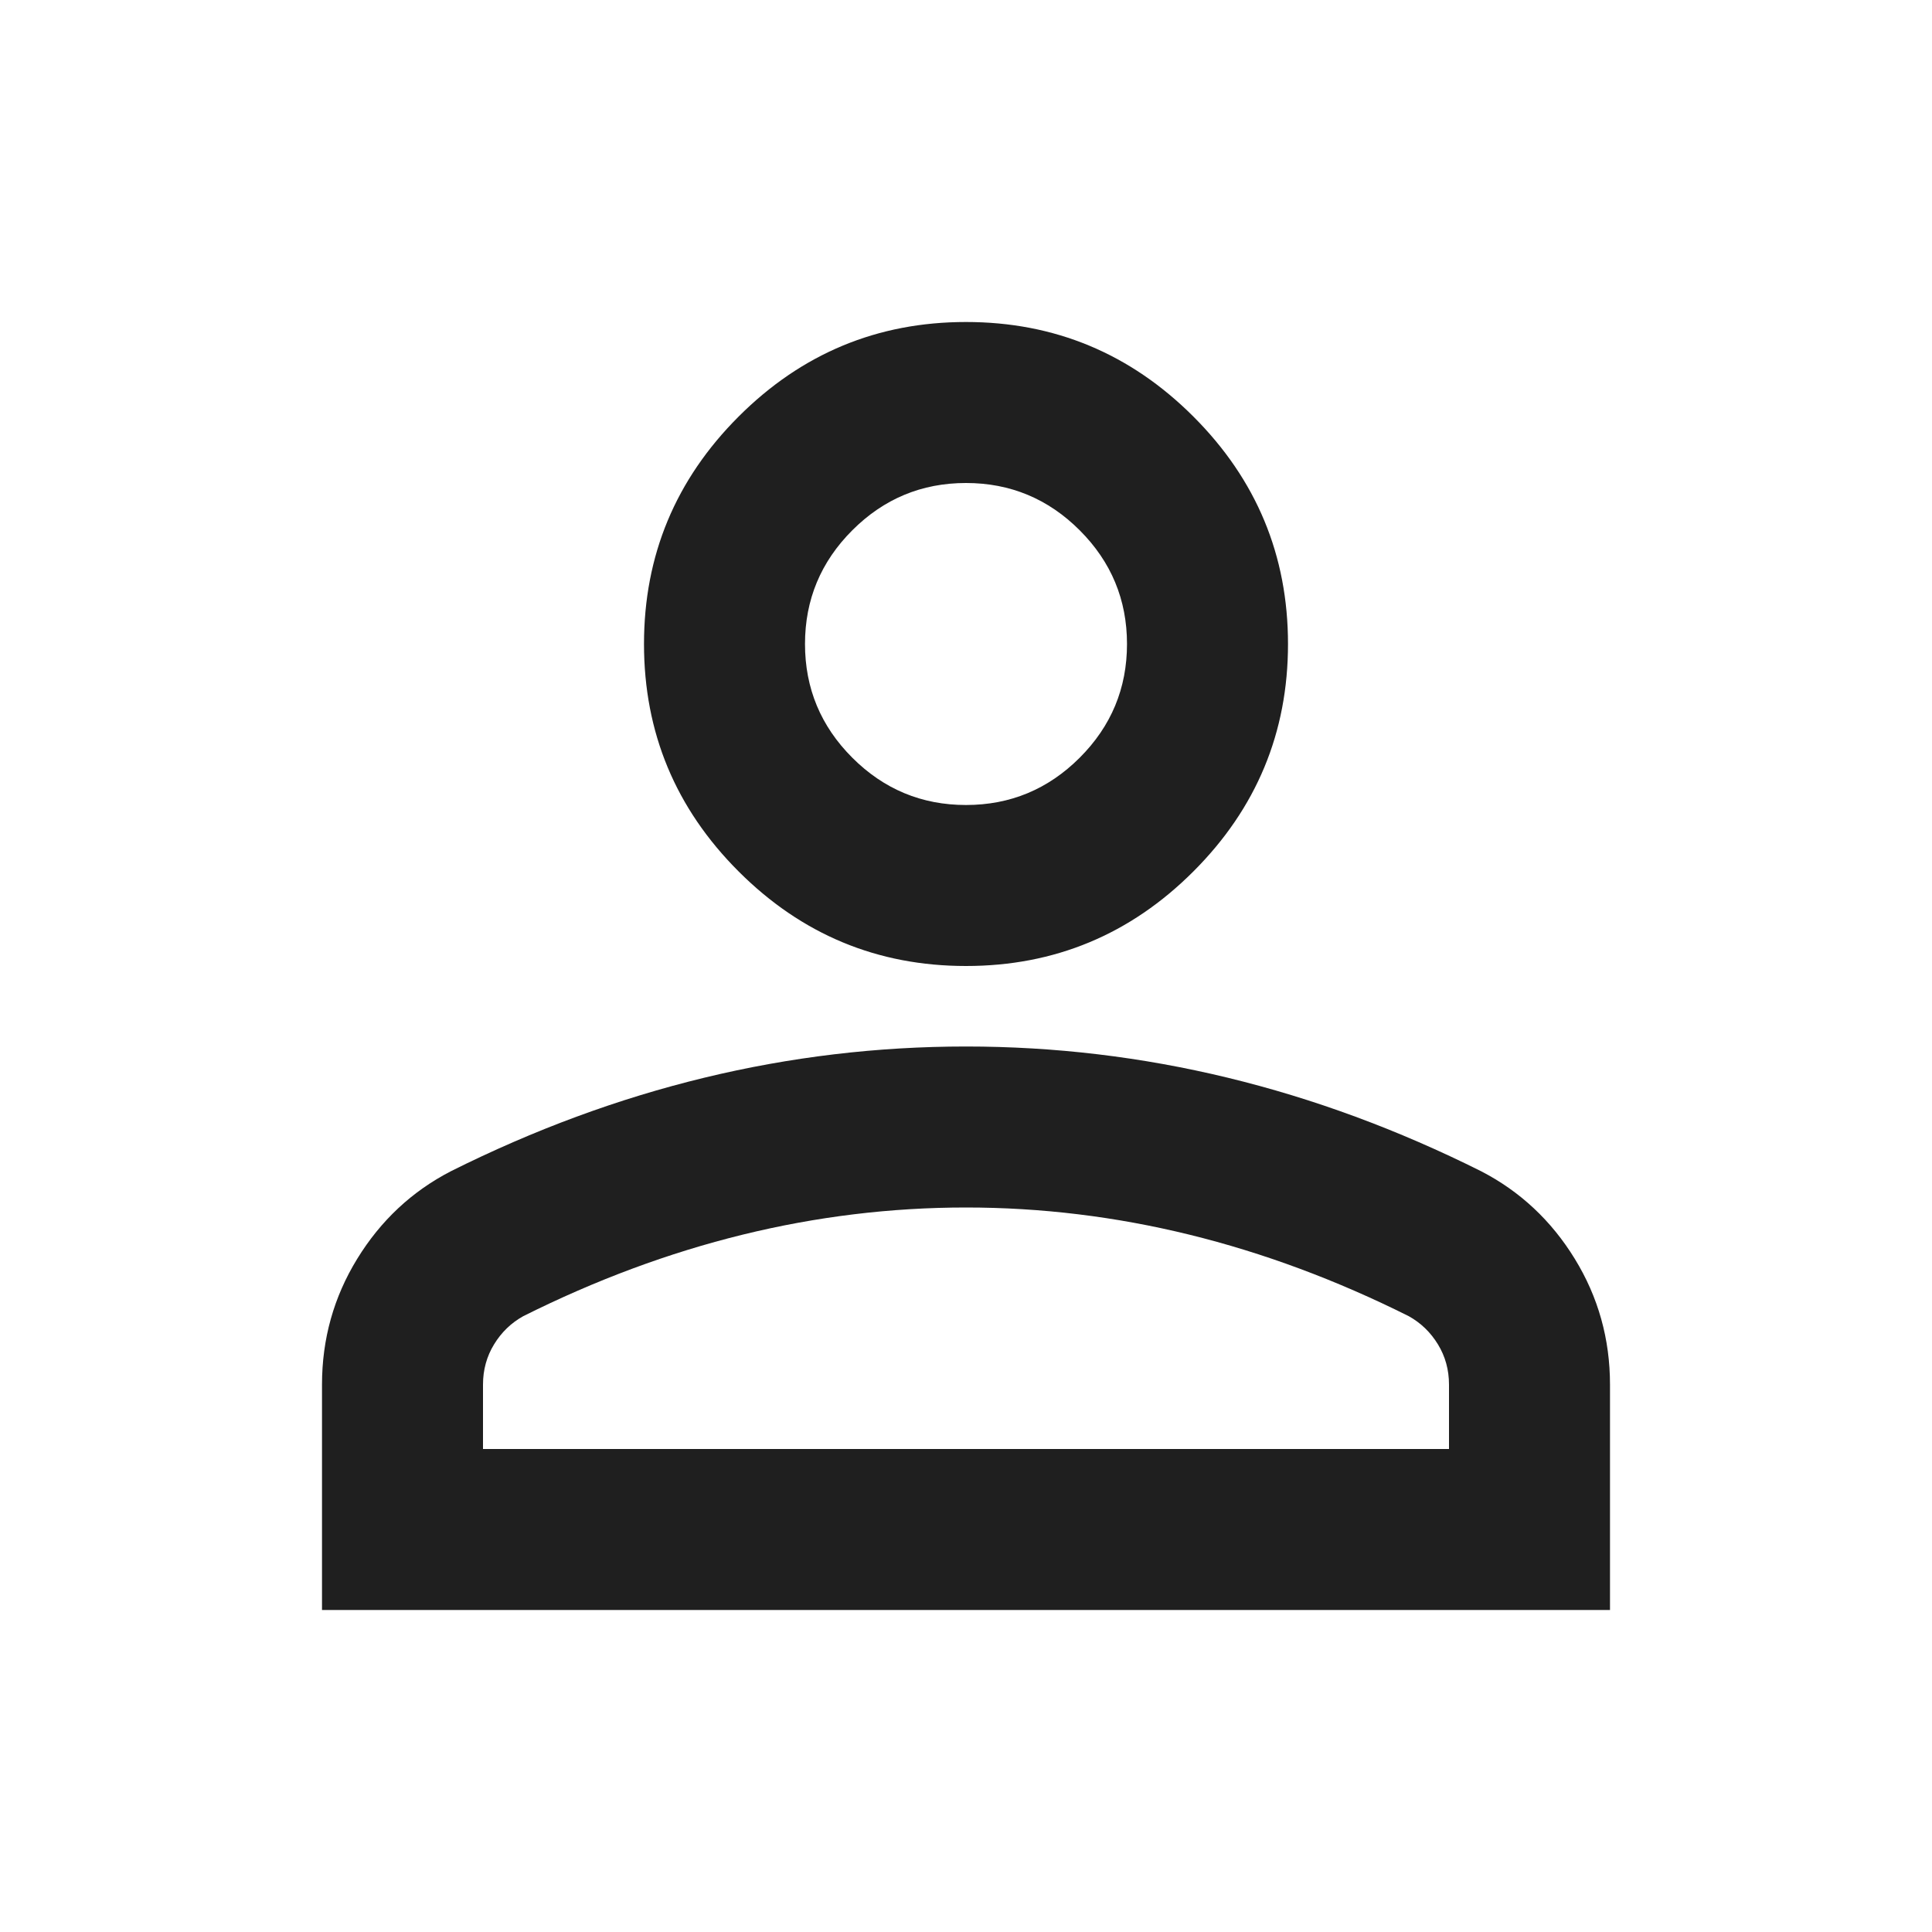
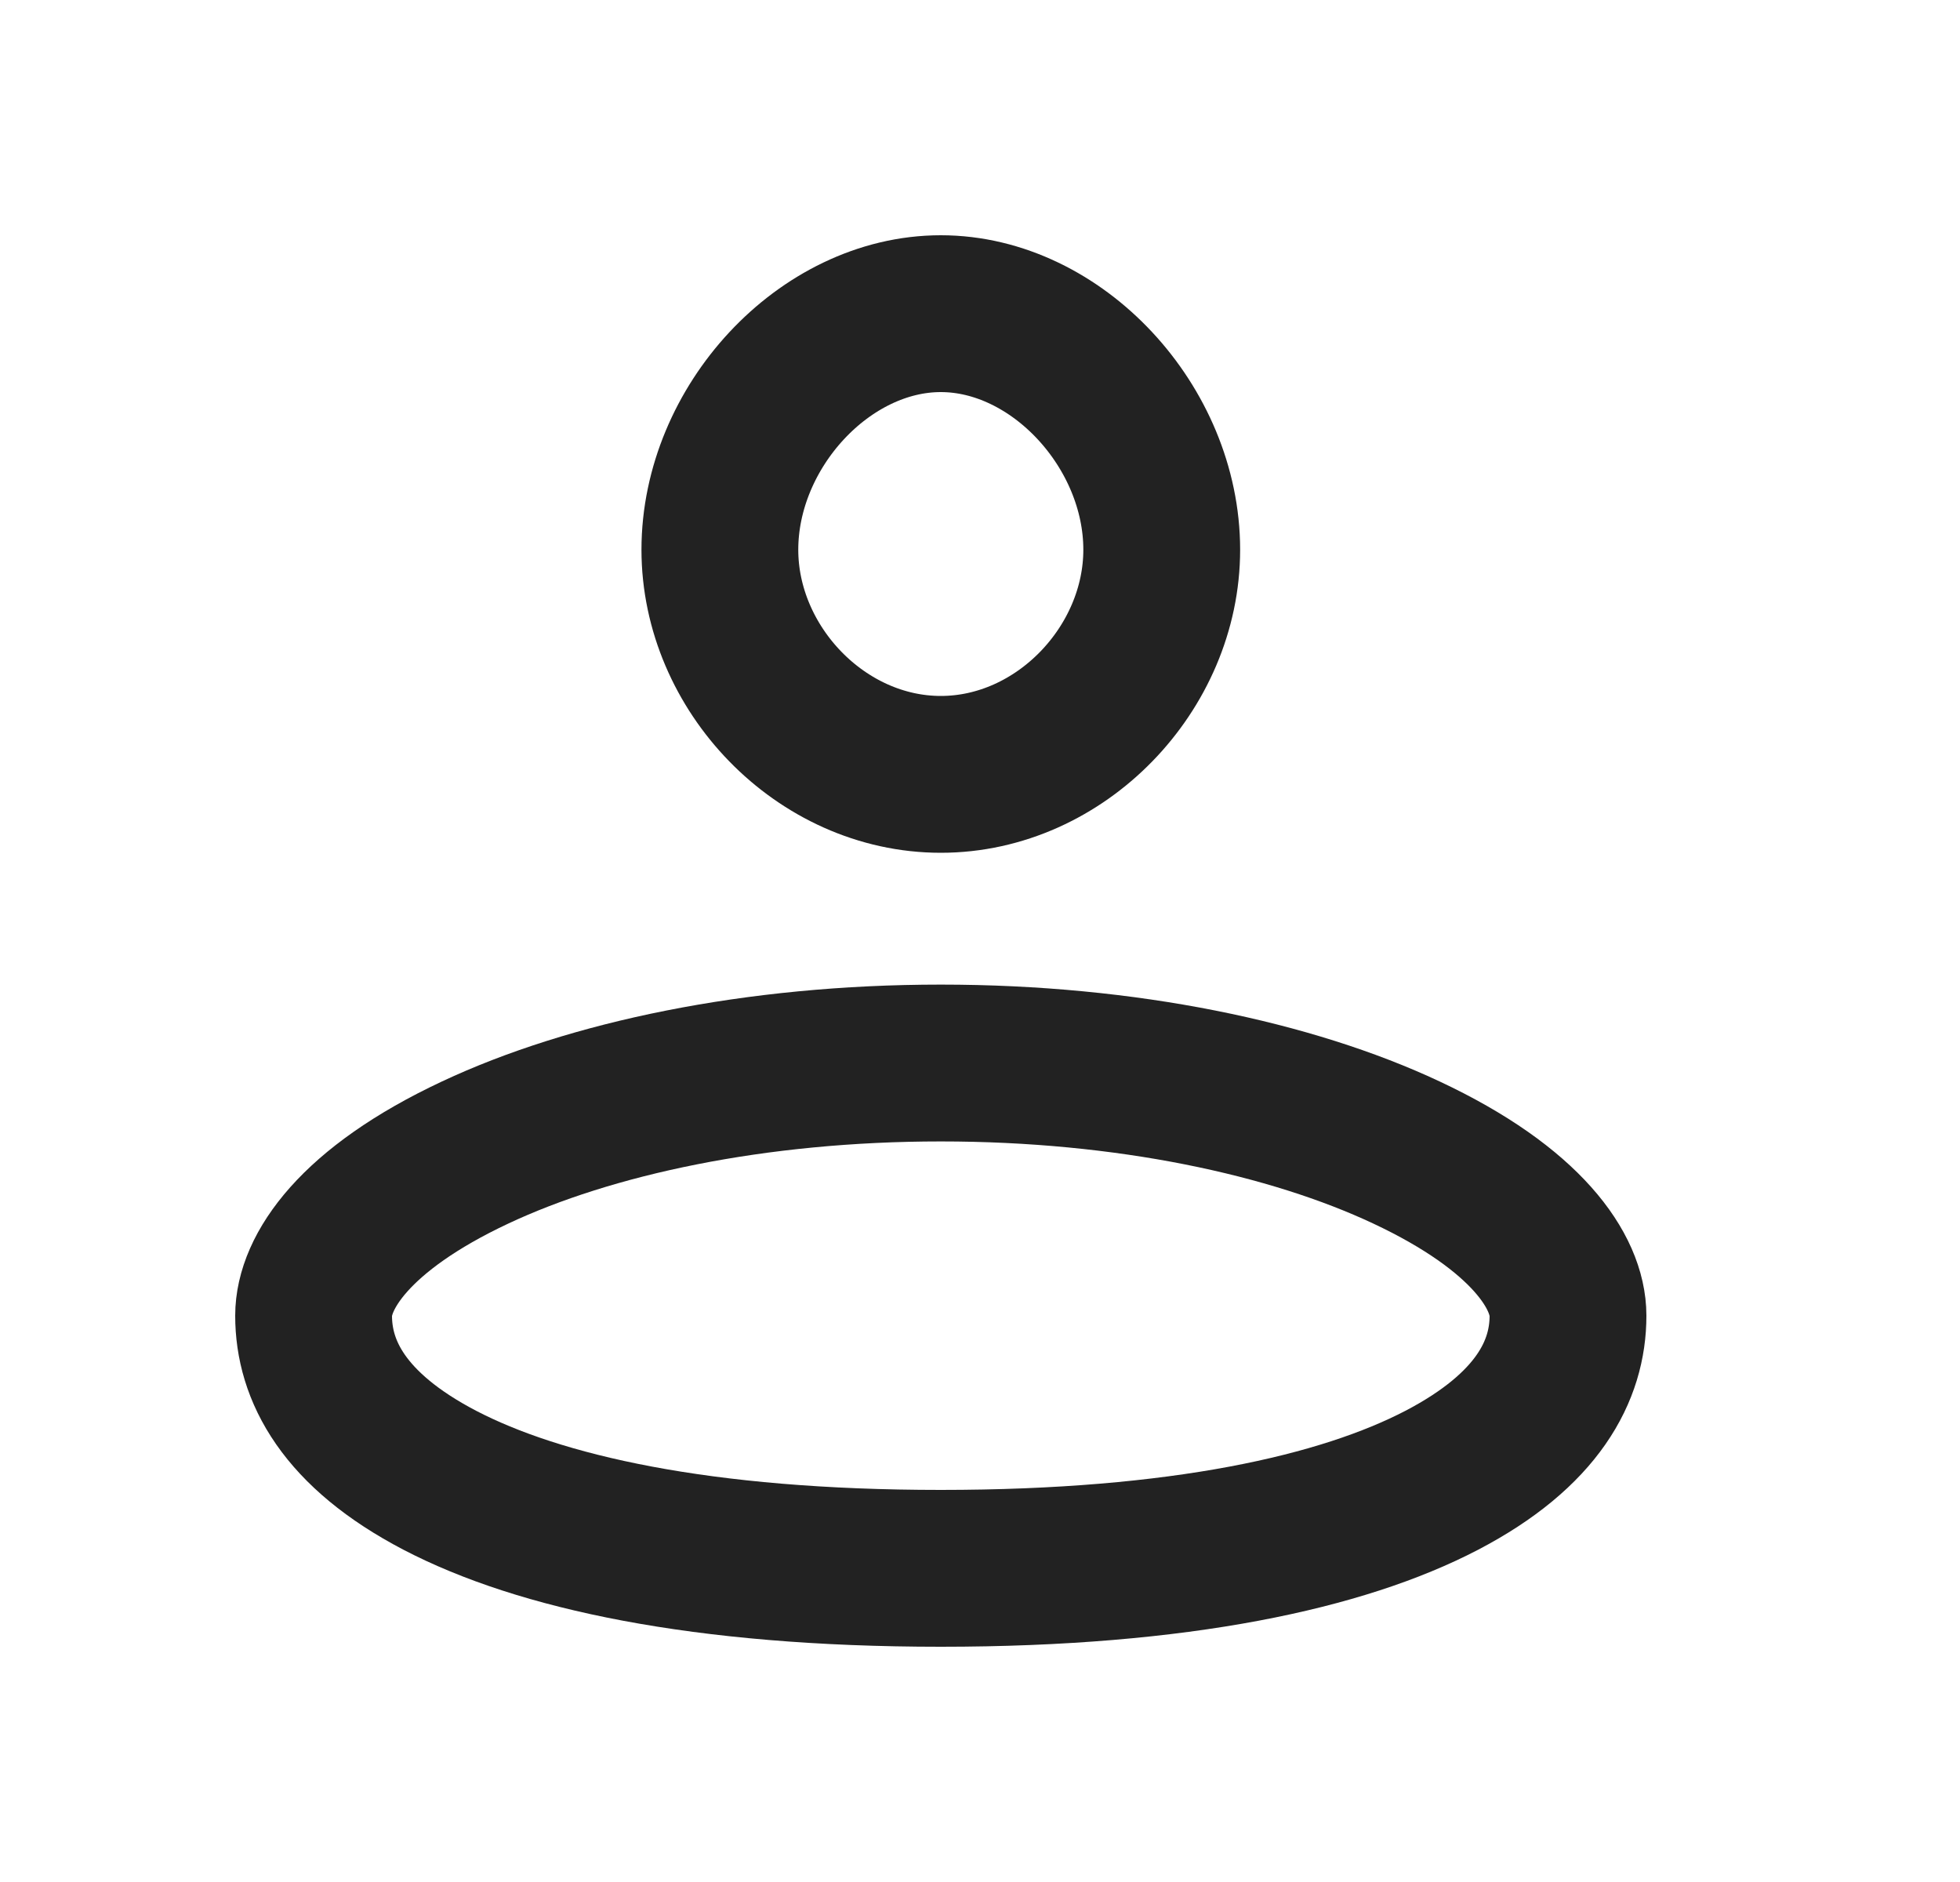
- <svg xmlns="http://www.w3.org/2000/svg" height="24px" viewBox="0 -960 960 960" width="24px" fill="#1f1f1f">
-   <path d="M480-480q-66 0-113-47t-47-113q0-66 47-113t113-47q66 0 113 47t47 113q0 66-47 113t-113 47ZM160-160v-112q0-34 17.5-62.5T224-378q62-31 126-46.5T480-440q66 0 130 15.5T736-378q29 15 46.5 43.5T800-272v112H160Zm80-80h480v-32q0-11-5.5-20T700-306q-54-27-109-40.5T480-360q-56 0-111 13.5T260-306q-9 5-14.5 14t-5.5 20v32Zm240-320q33 0 56.5-23.5T560-640q0-33-23.5-56.5T480-720q-33 0-56.5 23.5T400-640q0 33 23.5 56.5T480-560Zm0-80Zm0 400Z" />
+ <svg xmlns="http://www.w3.org/2000/svg" width="25" height="24" viewBox="0 0 25 24" fill="none">
+   <path d="M12 13.556C14.372 13.556 16.471 14.008 17.939 14.697C19.487 15.423 20 16.229 20 16.778C20 17.475 19.62 18.235 18.39 18.877C17.125 19.536 15.058 20 12 20C8.942 20 6.875 19.536 5.61 18.877C4.38 18.235 4 17.475 4 16.778C4 16.229 4.513 15.423 6.061 14.697C7.529 14.008 9.628 13.556 12 13.556ZM12 4C13.484 4 14.818 5.446 14.818 7.01C14.818 8.525 13.529 9.875 12 9.875C10.471 9.875 9.182 8.525 9.182 7.01C9.182 5.446 10.516 4 12 4Z" stroke="#222222" stroke-width="2" />
</svg>
